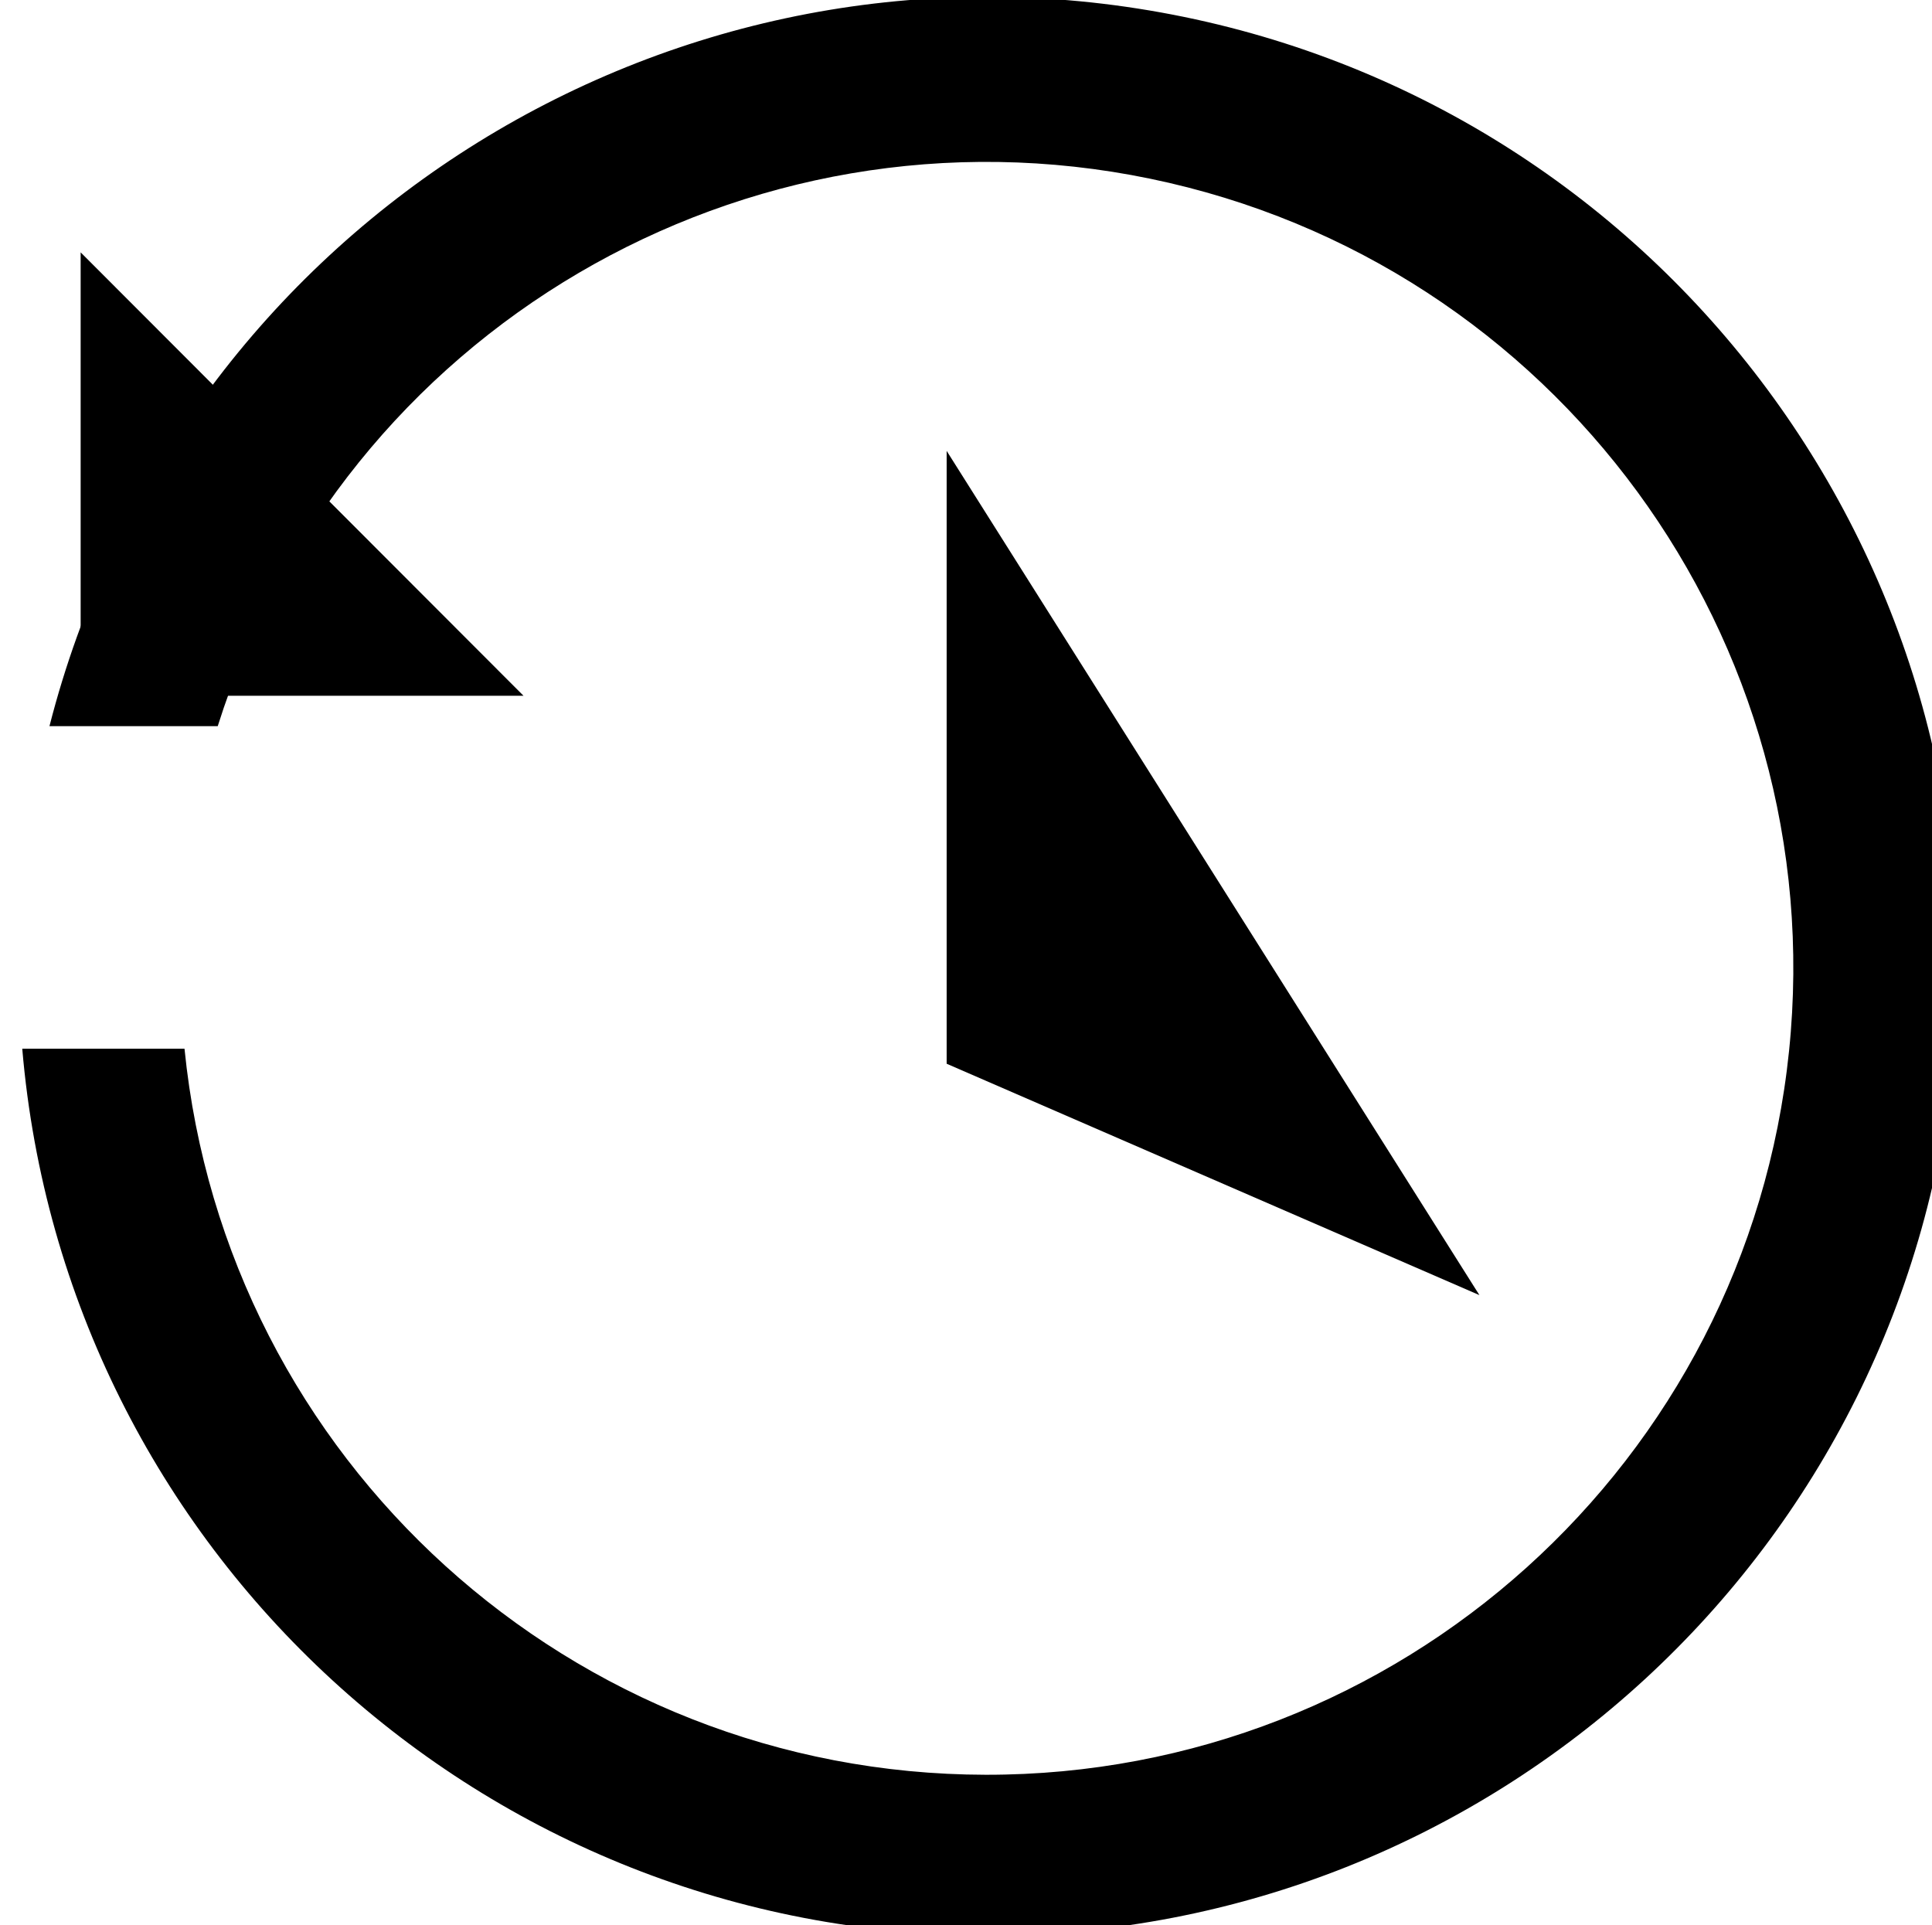
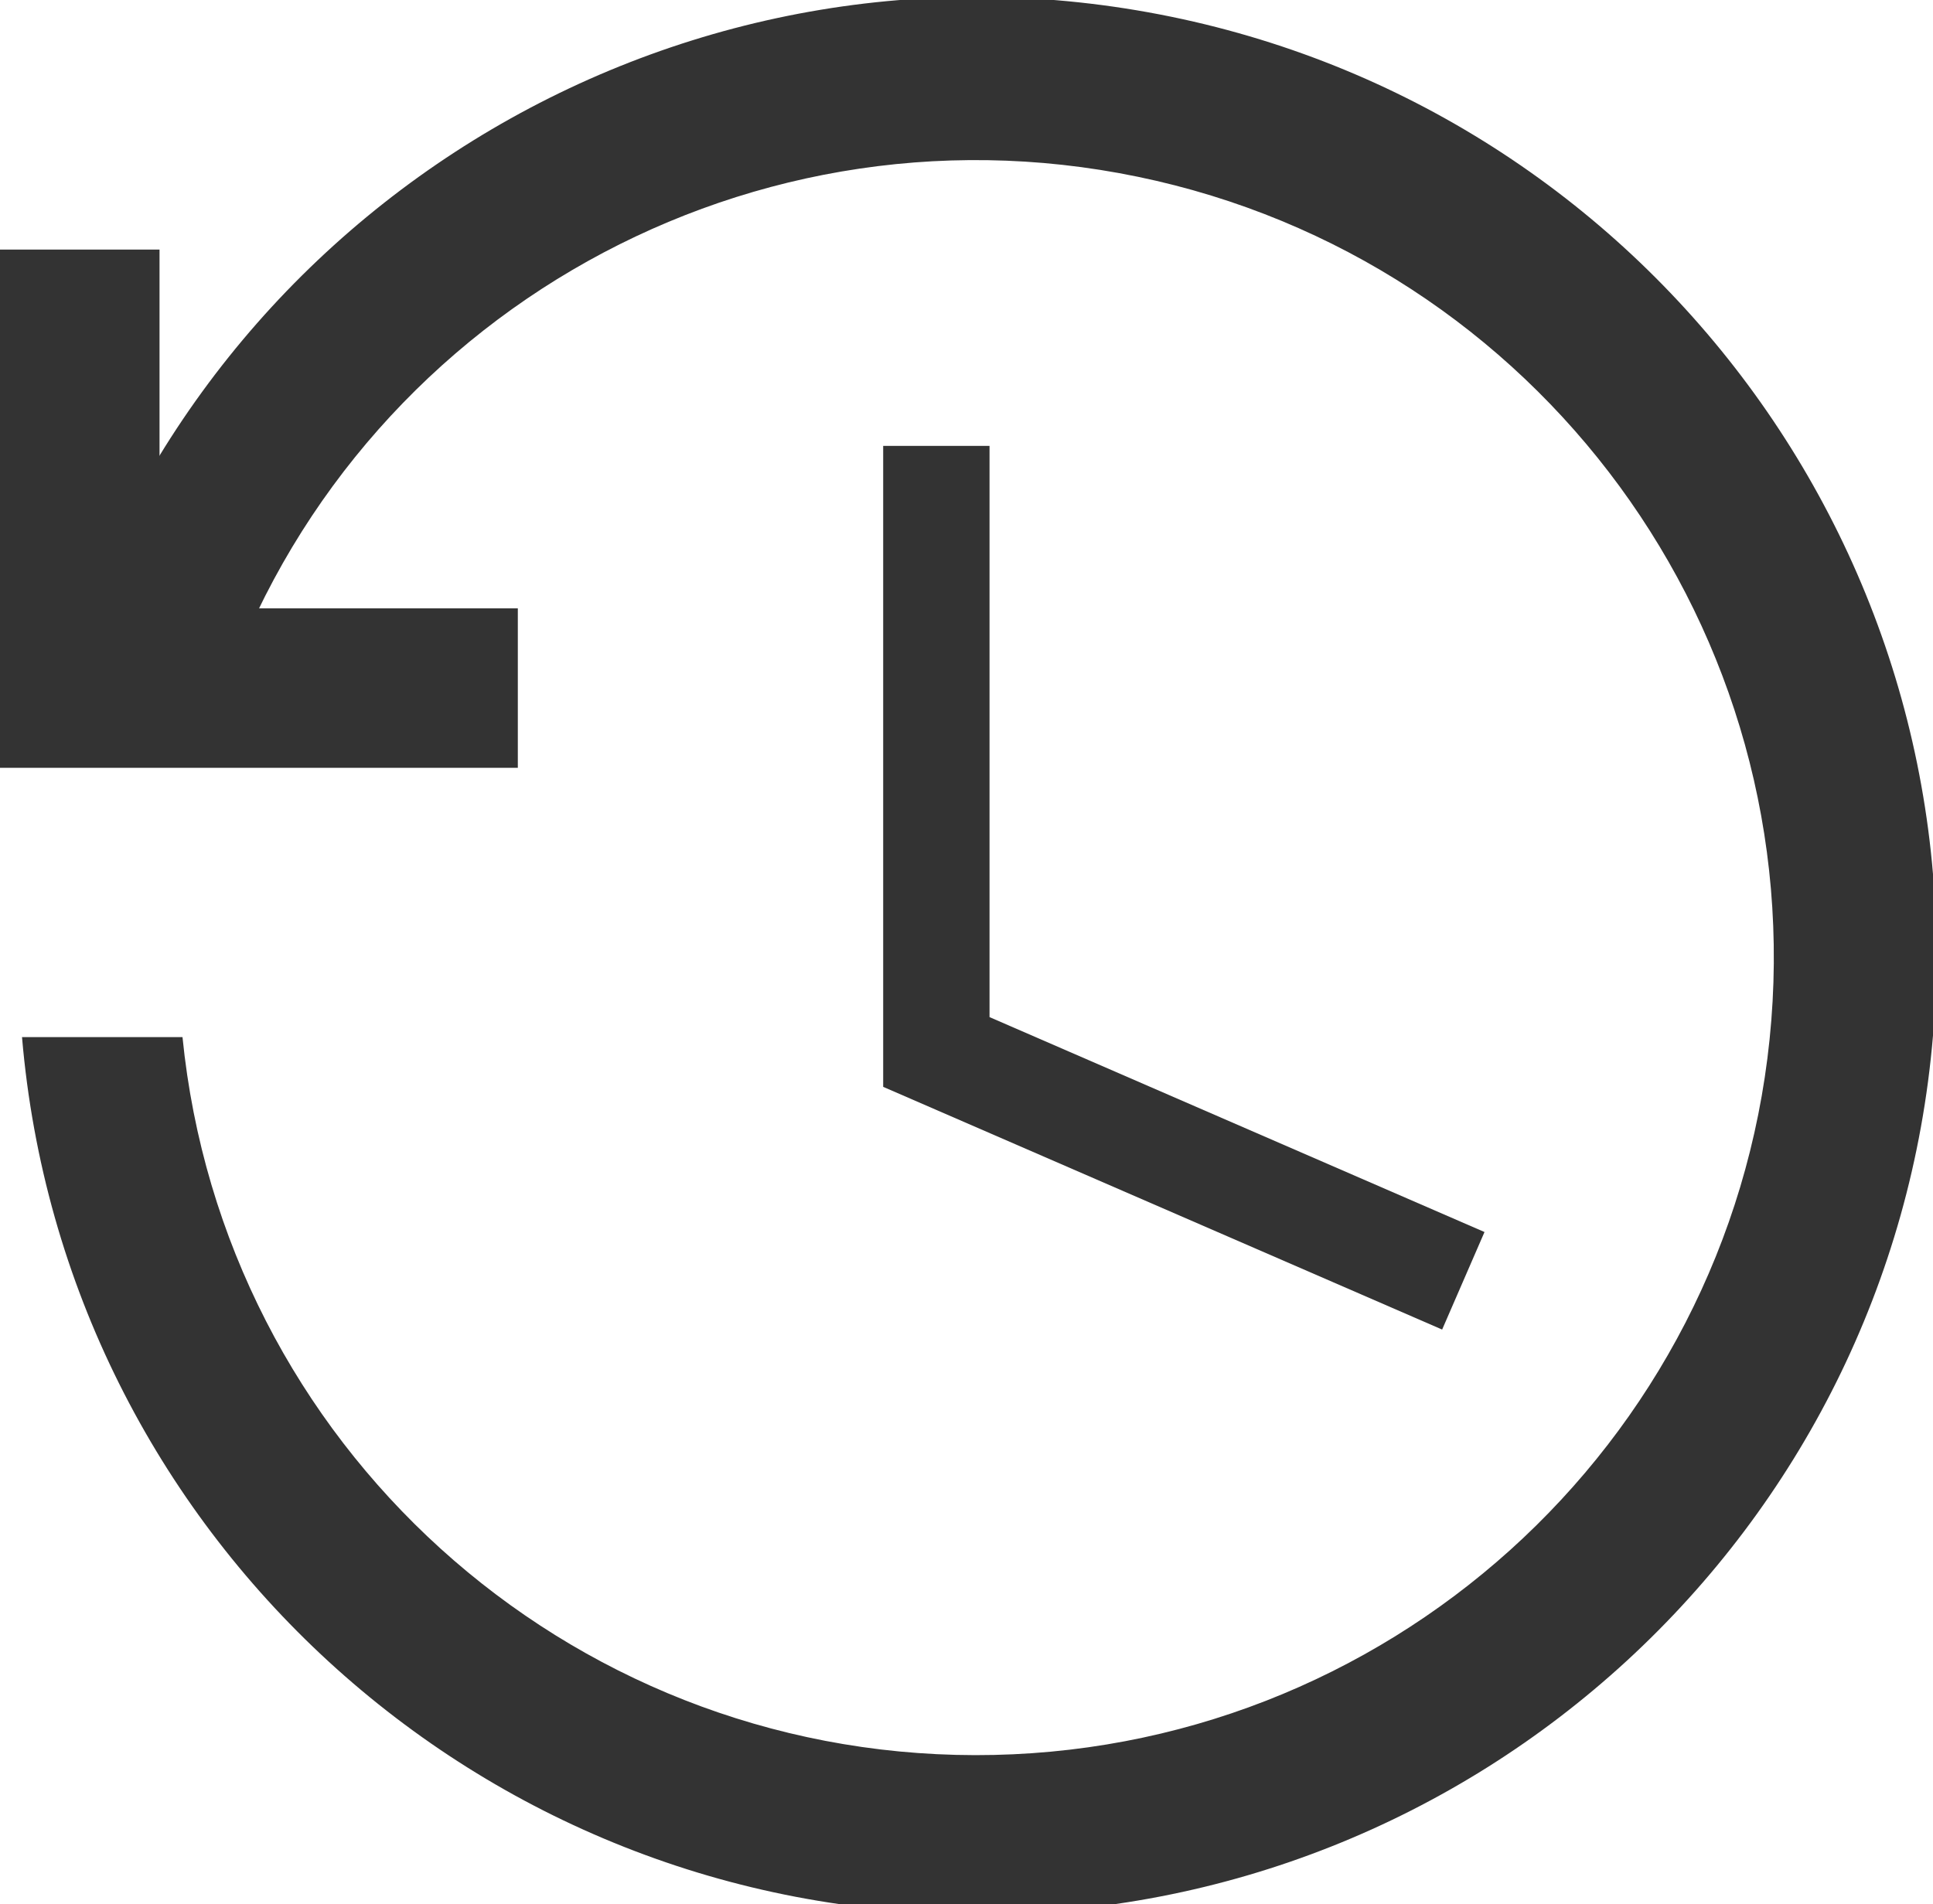
<svg xmlns="http://www.w3.org/2000/svg">
  <g data-name="Recent Search">
    <g data-name="Group 4926">
-       <path data-name="Subtraction 9" d="M8.987 18A9.009 9.009 0 0 1 0 9.754h1.509a7.5 7.5 0 1 0 .309-3H.253A9.014 9.014 0 1 1 8.987 18z" transform="translate(.207)" />
+       <path data-name="Subtraction 9" d="M8.987 18A9.009 9.009 0 0 1 0 9.754h1.509a7.5 7.5 0 1 0 .309-3H.253A9.014 9.014 0 1 1 8.987 18z" style="fill:#333" transform="translate(.207)" />
    </g>
-     <path data-name="Path 1489" d="M10583.739 12344.47v5.7l4.955 2.152" transform="translate(-10574.935 -12340.276)" />
-     <path data-name="Path 1506" d="M525.5 15752.688h-4.119v-4.124" transform="translate(-520.631 -15746.217)" style="stroke-width:1.5px;" />
+     <path data-name="Path 1489" d="M10583.739 12344.47v5.7l4.955 2.152" transform="translate(-10574.935 -12340.276)" style="fill:none;stroke:#333" />
+     <path data-name="Path 1506" d="M525.5 15752.688h-4.119v-4.124" transform="translate(-520.631 -15746.217)" style="stroke-width:1.5px;fill:none;stroke:#333" />
  </g>
</svg>
